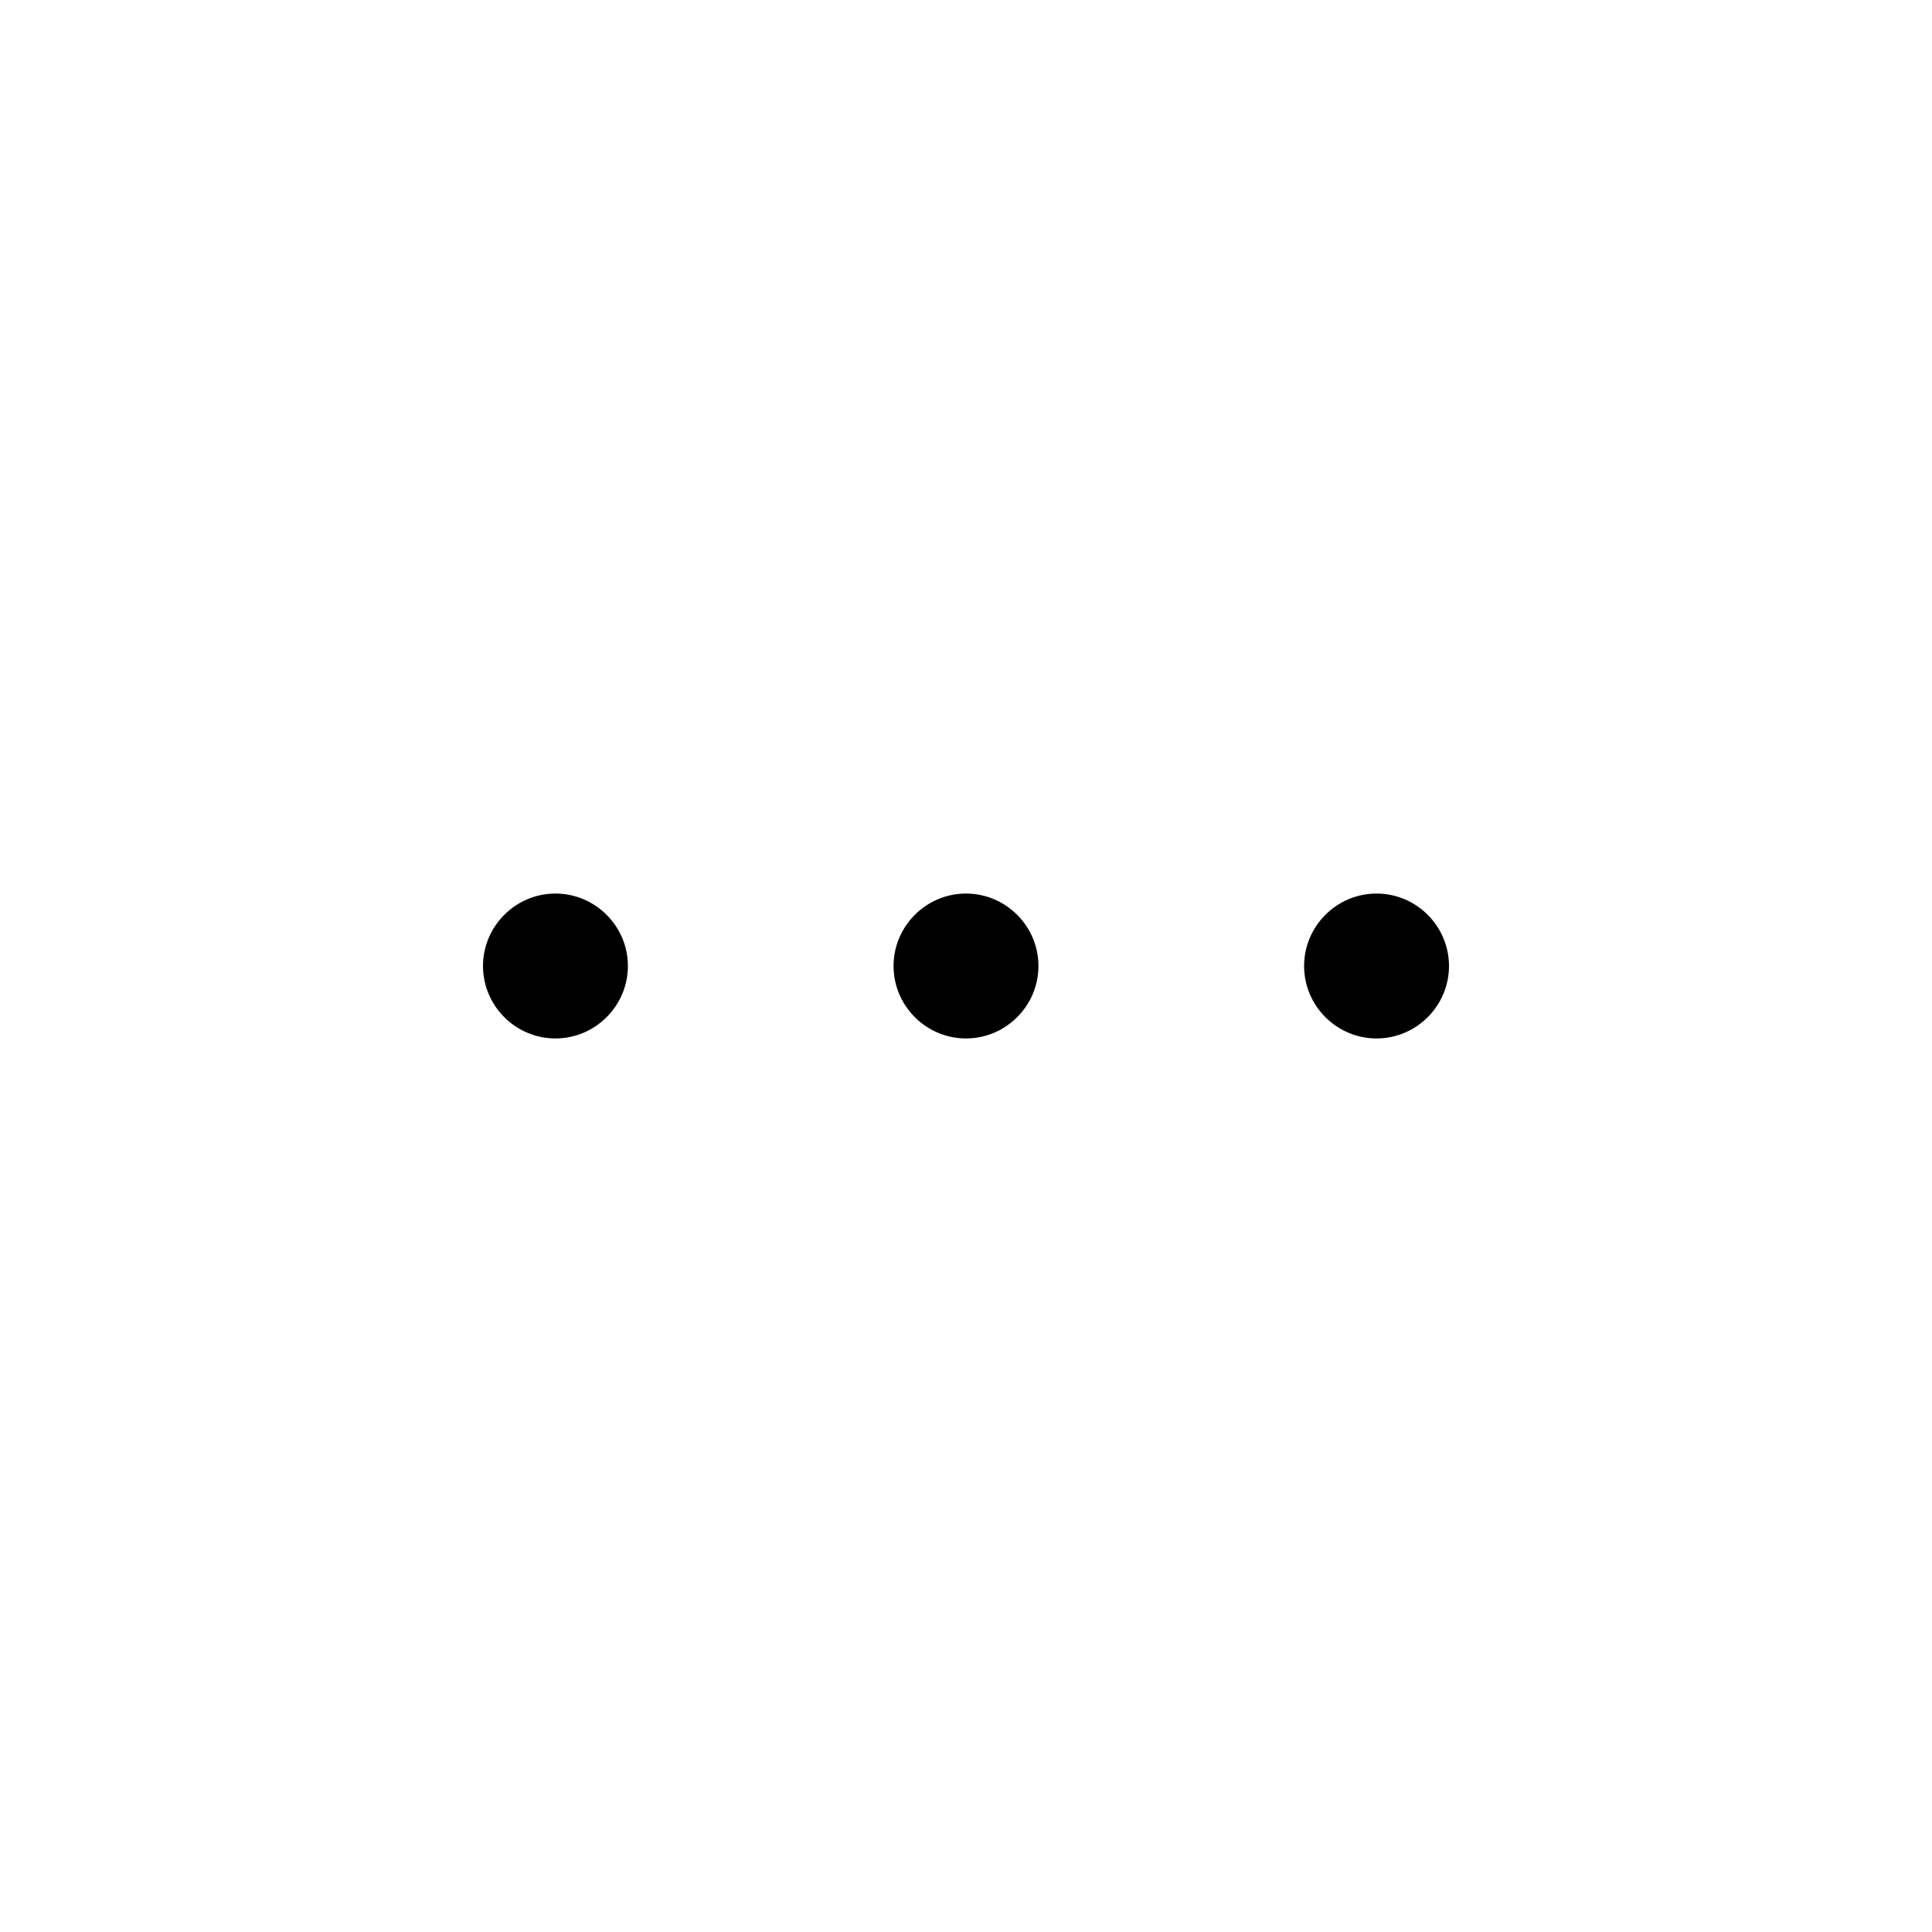
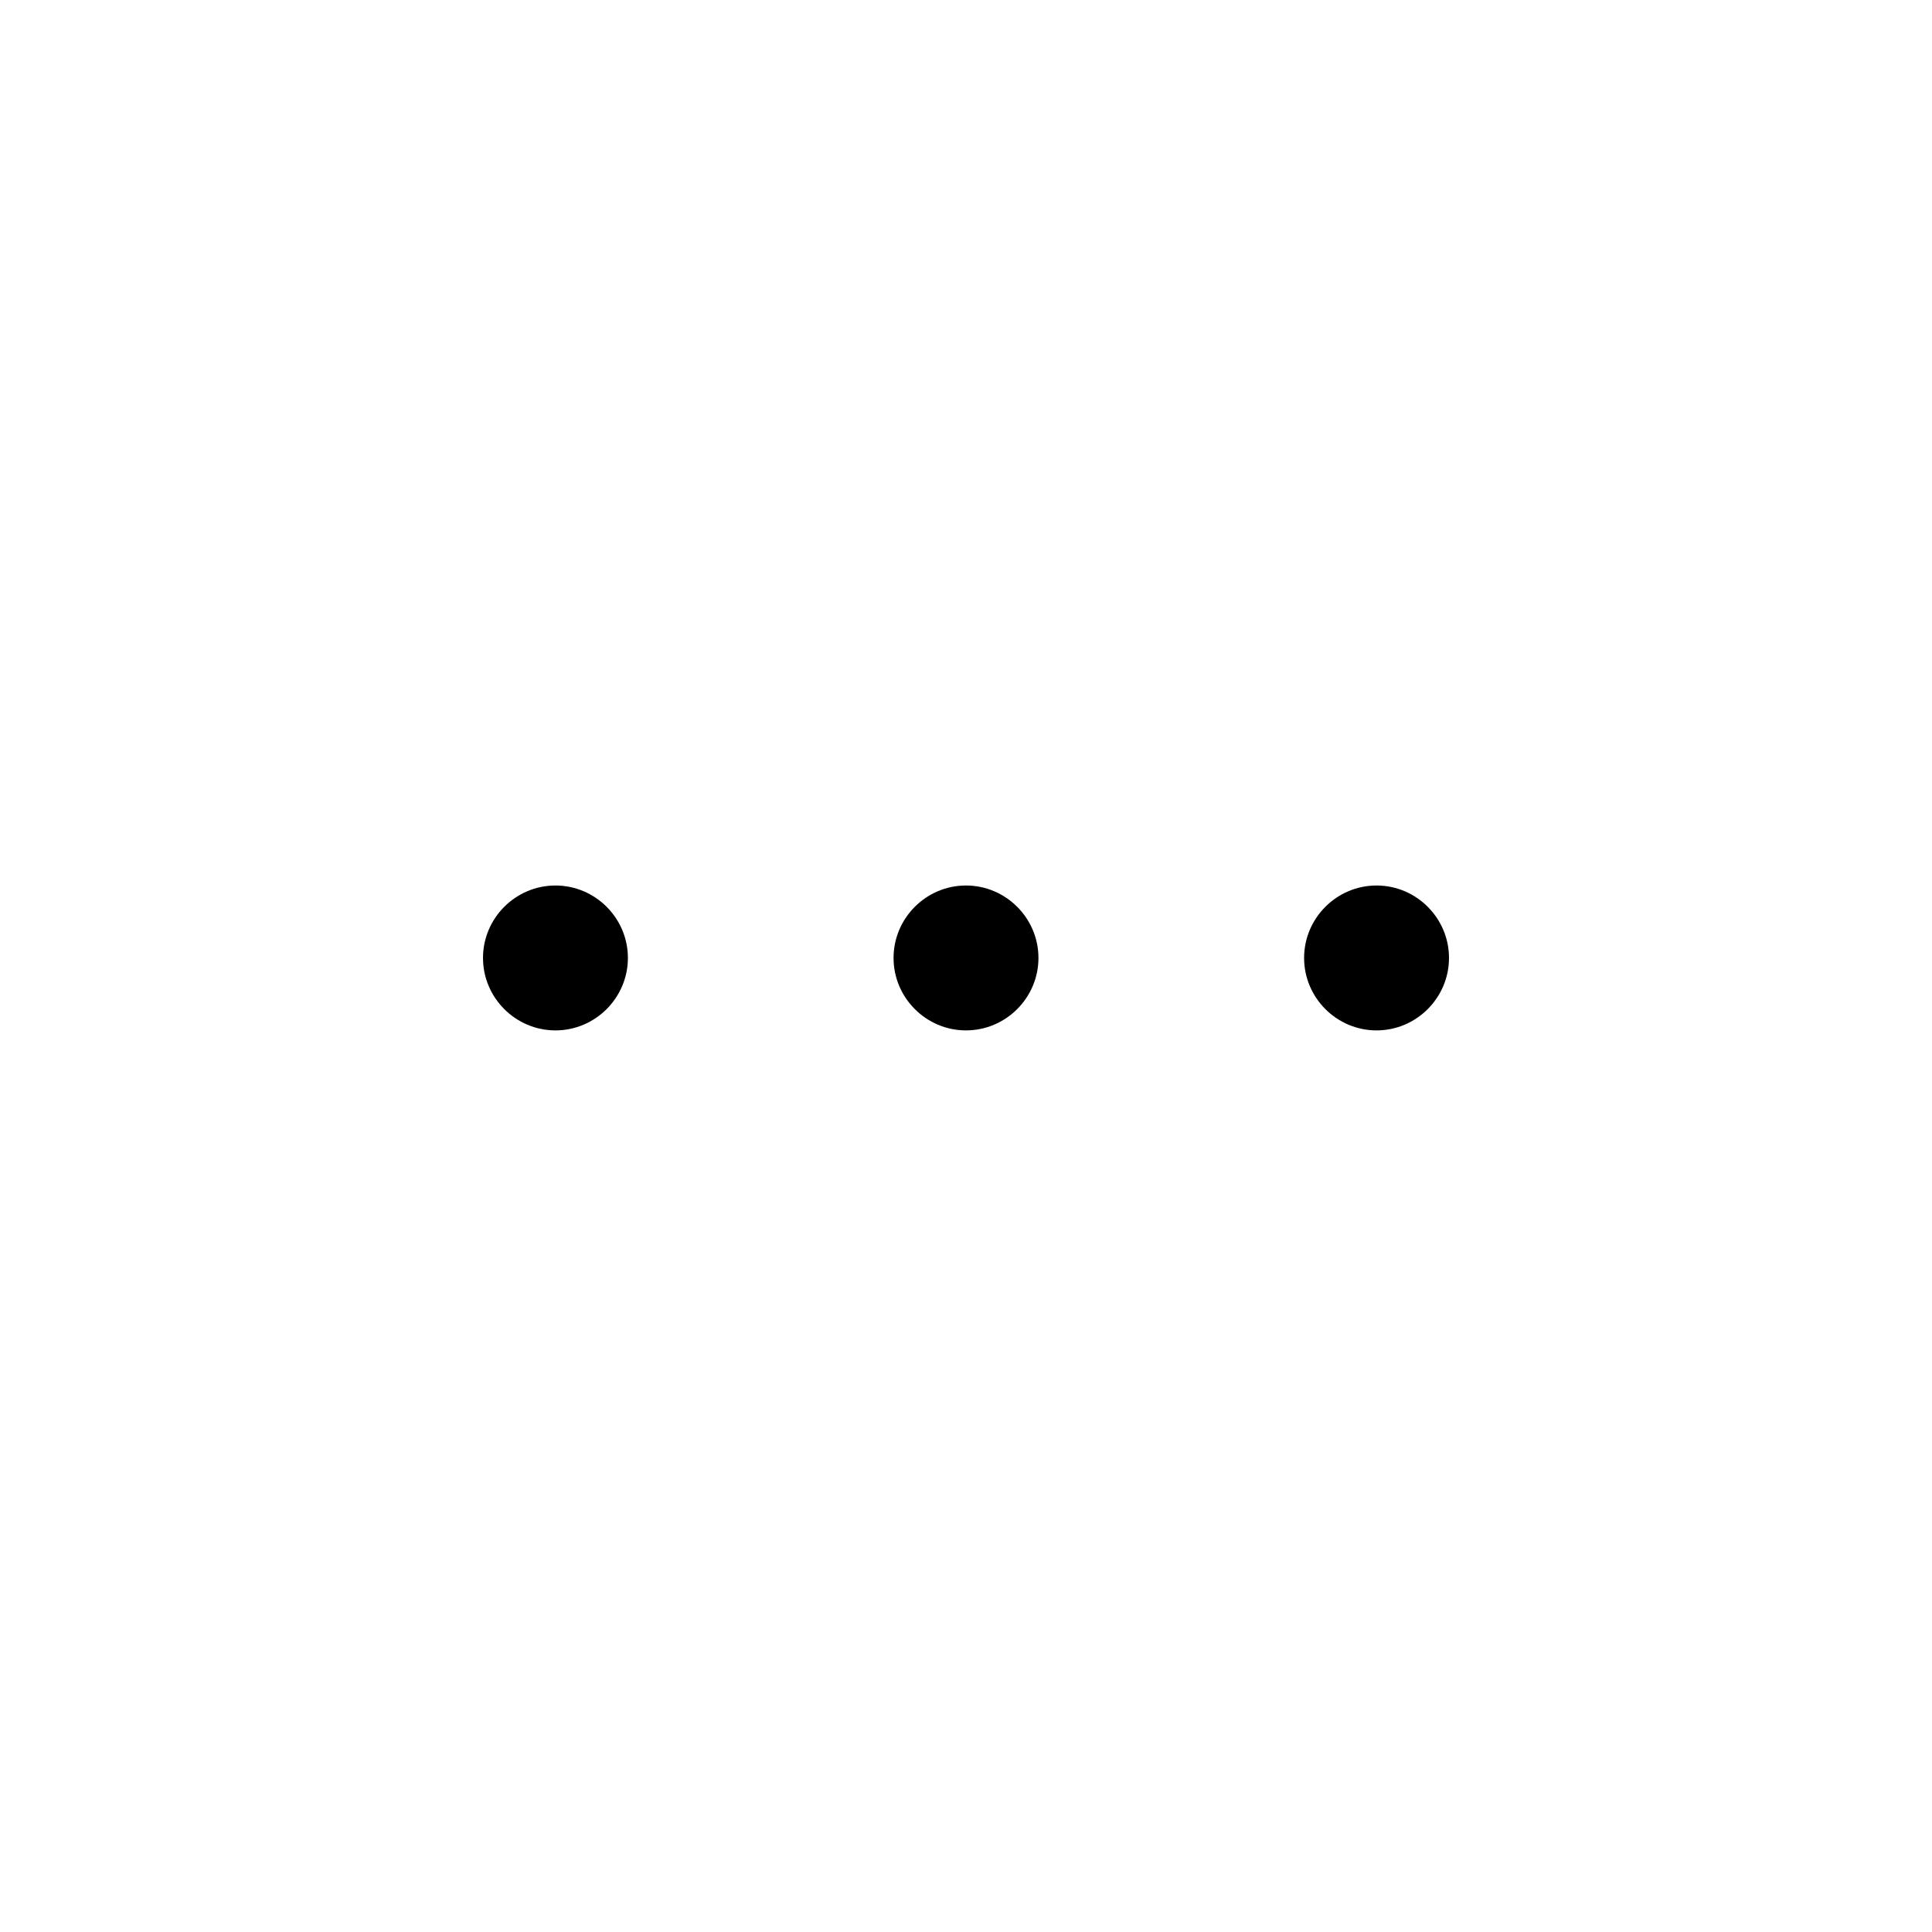
<svg xmlns="http://www.w3.org/2000/svg" width="24" height="24" viewBox="0 0 24 24" fill="none" data-karrot-ui-icon="true">
-   <path fill-rule="evenodd" clip-rule="evenodd" d="M7.8 12C7.8 12.495 7.395 12.9 6.9 12.9C6.405 12.9 6 12.495 6 12C6 11.505 6.405 11.1 6.9 11.1C7.395 11.1 7.8 11.505 7.8 12ZM12.9 12C12.9 12.495 12.495 12.9 12 12.9C11.505 12.9 11.1 12.495 11.1 12C11.1 11.505 11.505 11.1 12 11.1C12.495 11.1 12.9 11.505 12.9 12ZM17.1 12.9C17.595 12.9 18 12.495 18 12C18 11.505 17.595 11.1 17.1 11.1C16.605 11.1 16.2 11.505 16.2 12C16.2 12.495 16.605 12.9 17.1 12.9Z" fill="currentColor" />
+   <path fill-rule="evenodd" clip-rule="evenodd" d="M7.8 11.9C7.8 12.395 7.395 12.8 6.9 12.8C6.405 12.8 6 12.395 6 11.9C6 11.405 6.405 11 6.9 11C7.395 11 7.8 11.405 7.8 11.9ZM12.9 11.9C12.9 12.395 12.495 12.8 12 12.8C11.505 12.8 11.1 12.395 11.1 11.9C11.1 11.405 11.505 11 12 11C12.495 11 12.9 11.405 12.9 11.9ZM17.1 12.8C17.595 12.8 18 12.395 18 11.9C18 11.405 17.595 11 17.1 11C16.605 11 16.2 11.405 16.2 11.9C16.2 12.395 16.605 12.8 17.1 12.8Z" fill="currentColor" />
</svg>
